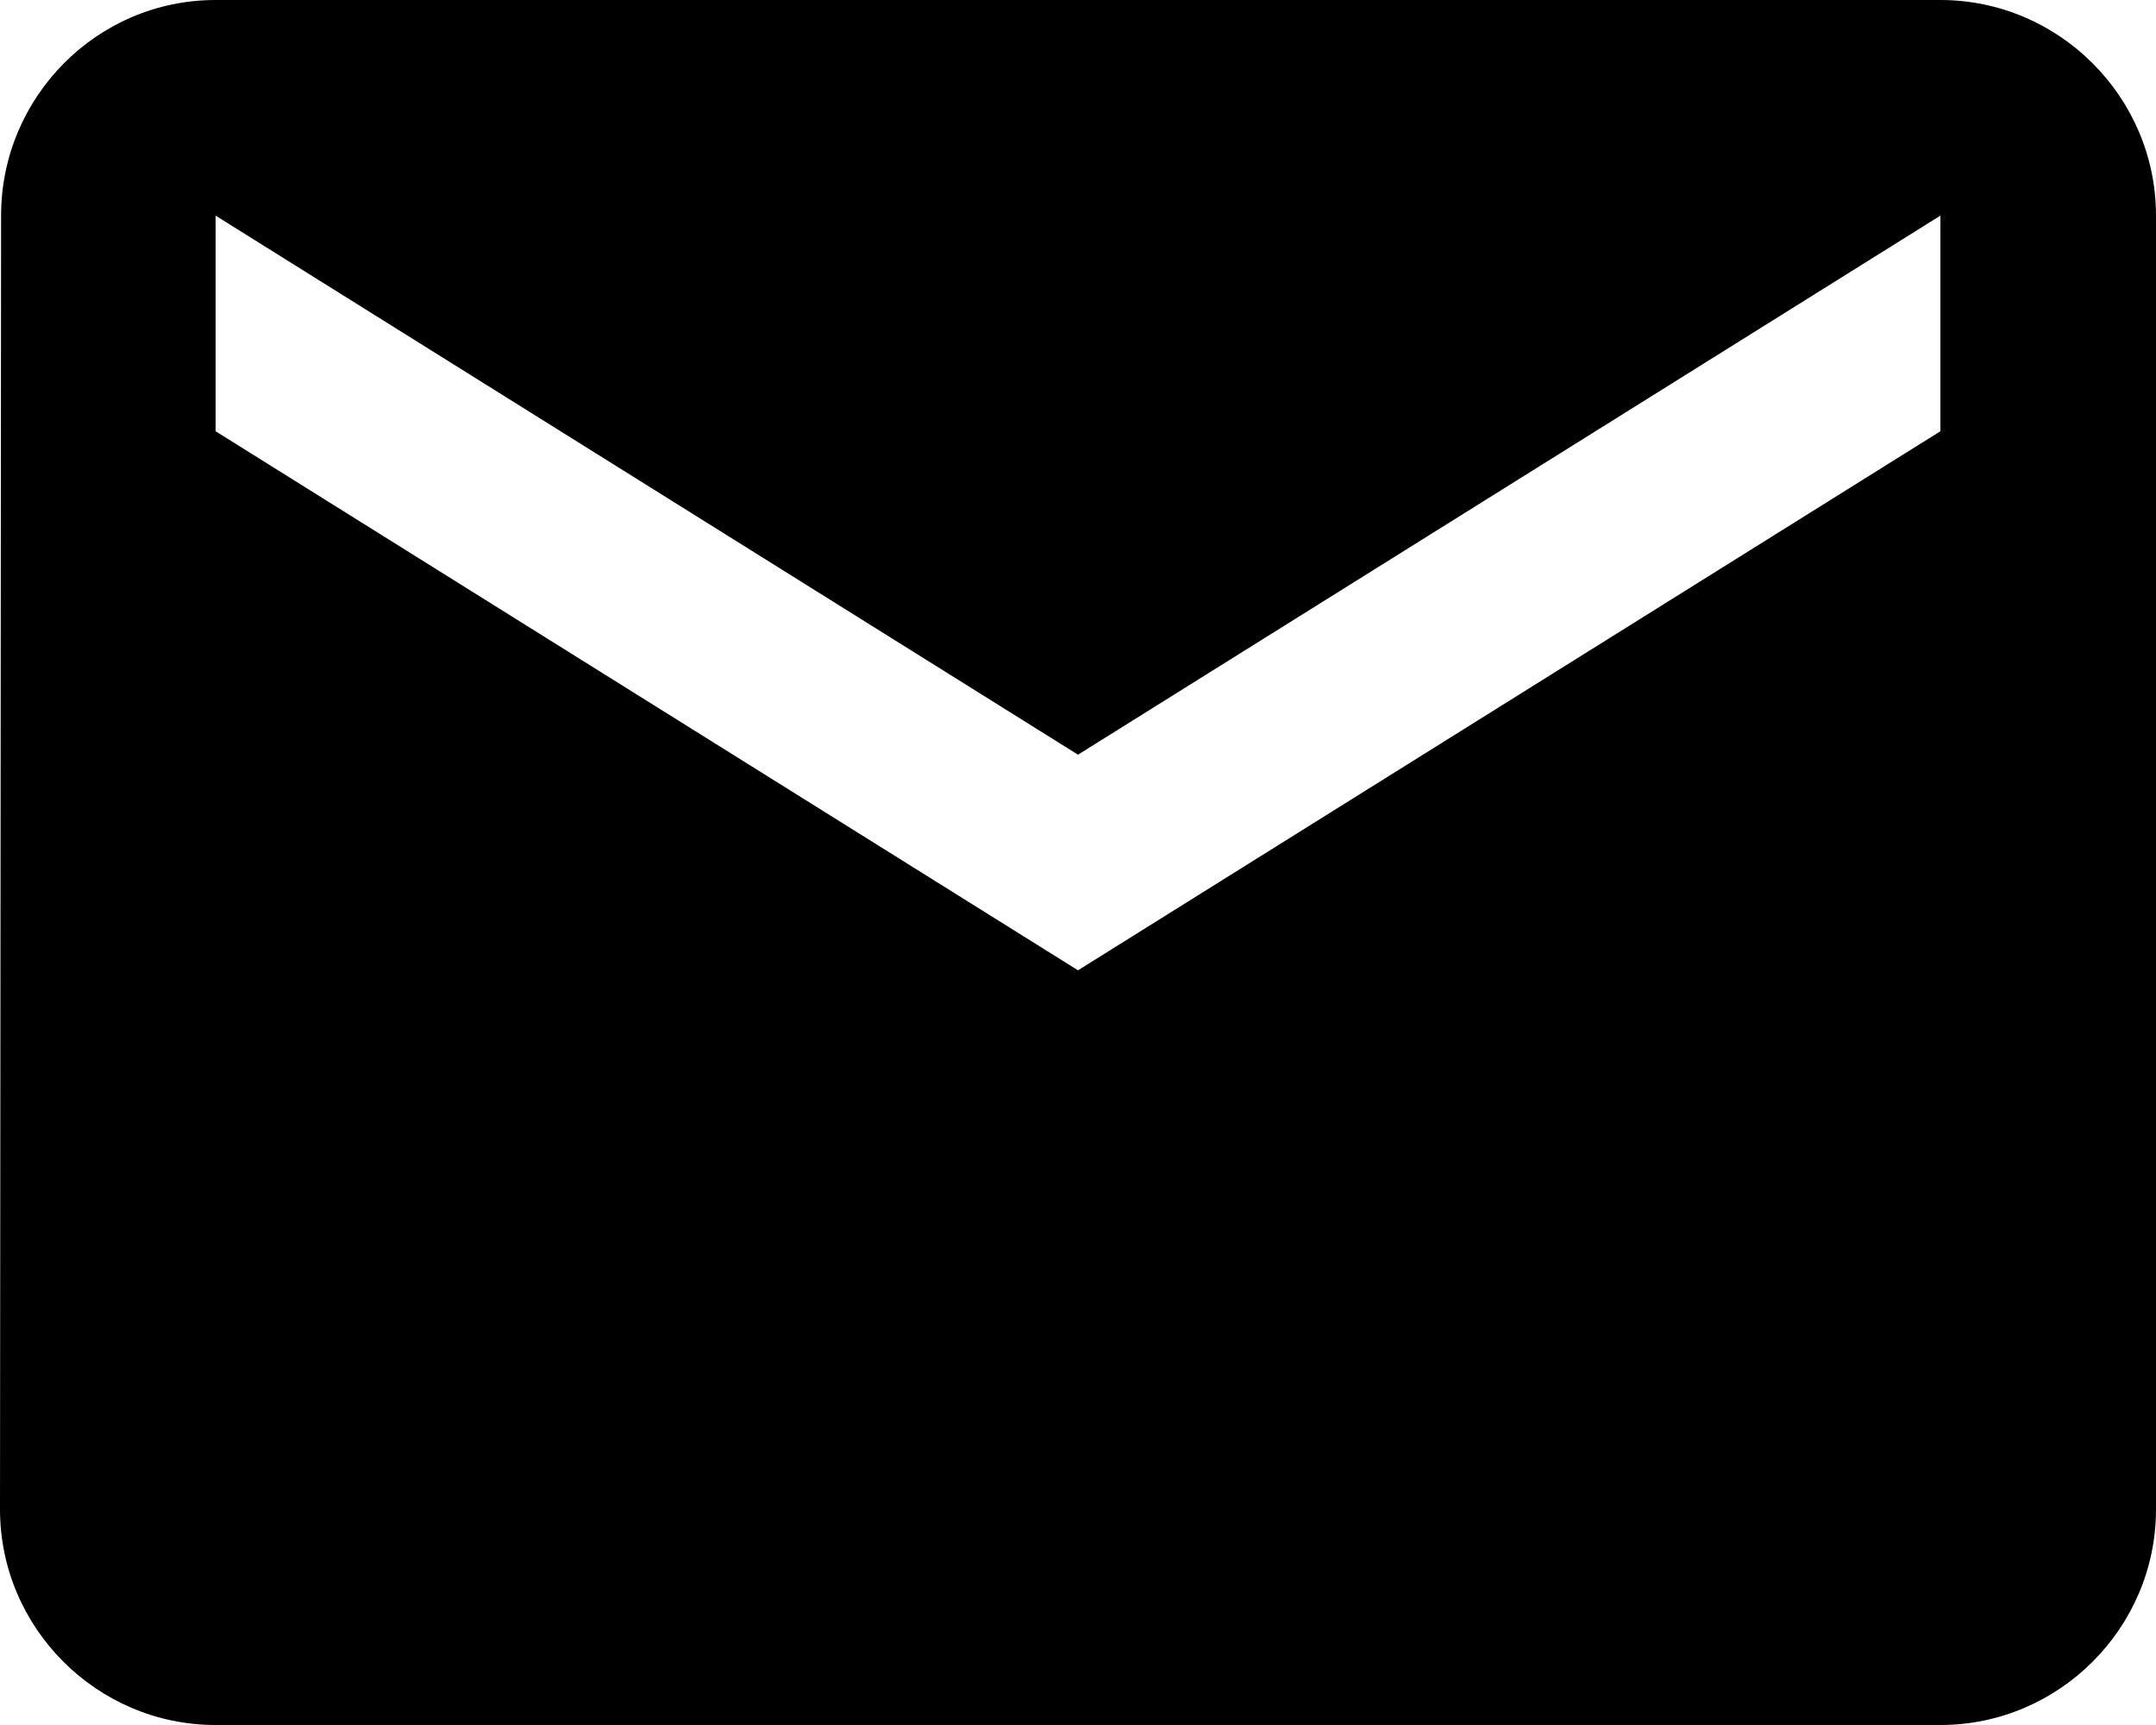
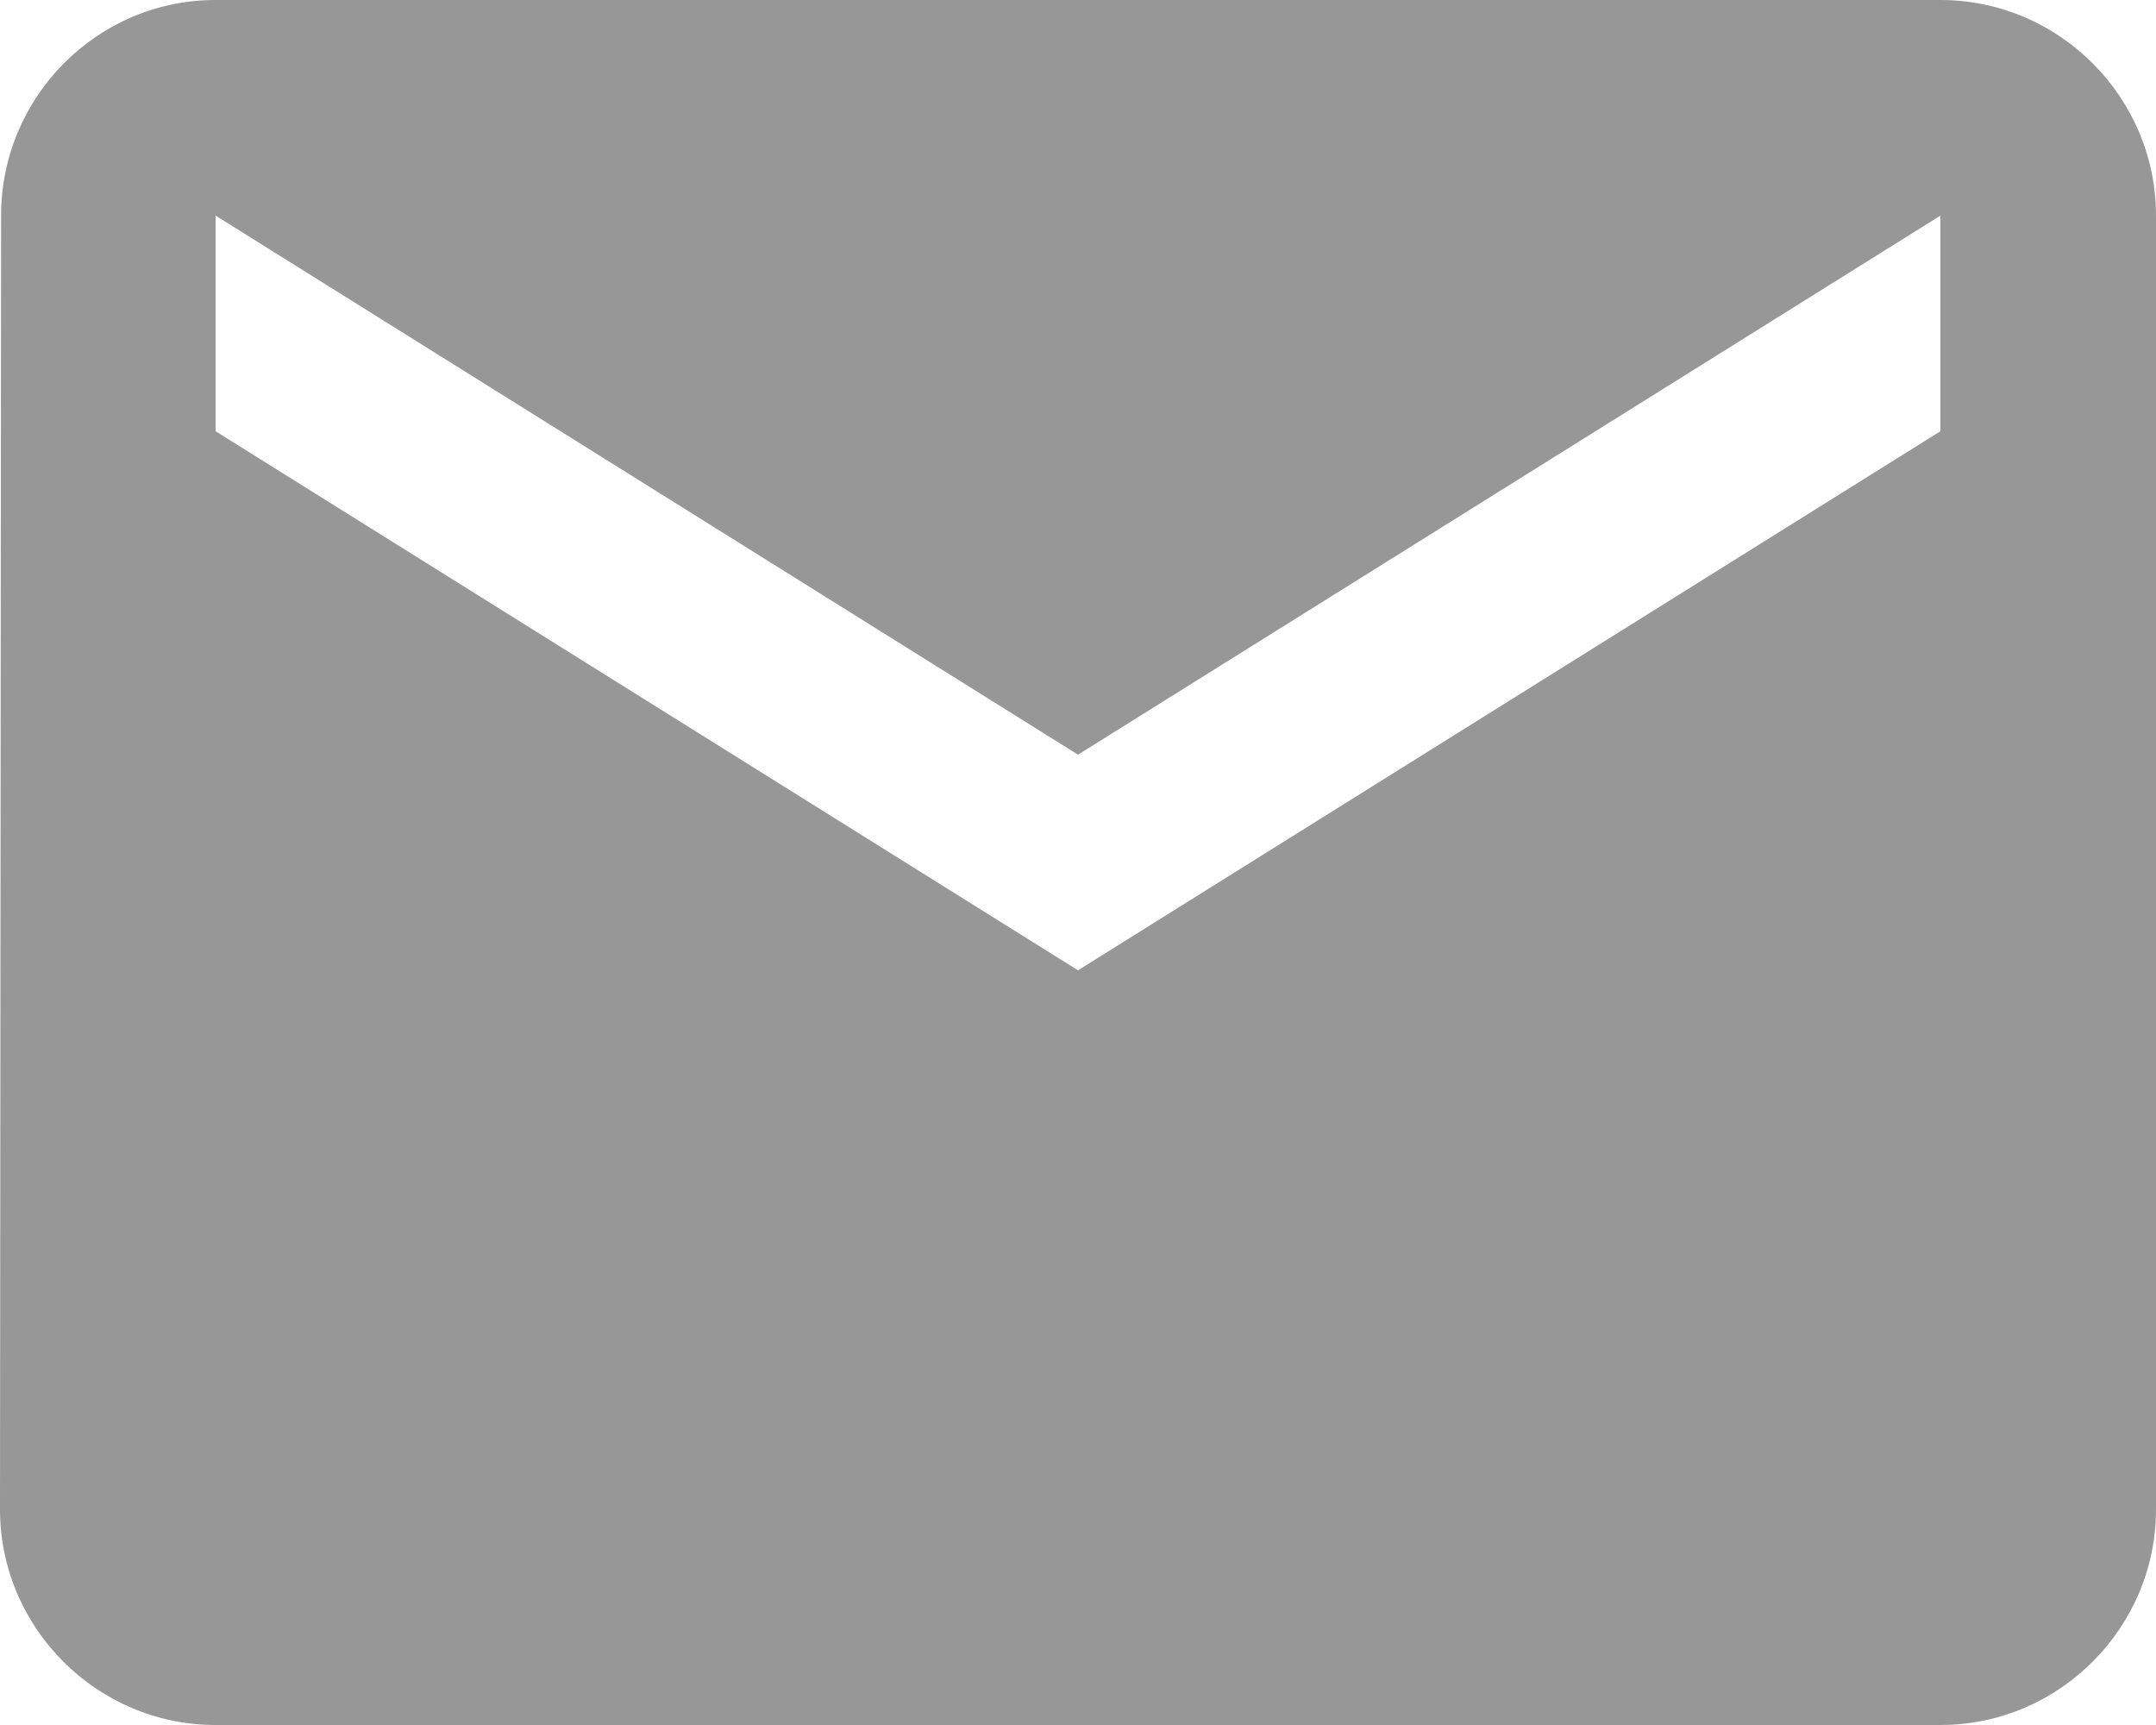
<svg xmlns="http://www.w3.org/2000/svg" width="20px" height="16px" viewBox="0 0 20 16" version="1.1">
  <defs />
  <g id="LandingPage" stroke="none" stroke-width="1" fill="none" fill-rule="evenodd" transform="translate(-183, -238)">
    <g id="LANDING---HEADER">
      <g id="Heading" transform="translate(102, 104)">
        <g id="E-MAIL---CLICK" transform="translate(67, 116)">
          <g id="ic_email_black_24px" transform="translate(12, 14)">
-             <path d="M20,4 L4,4 C2.9,4 2.01,4.9 2.01,6 L2,18 C2,19.1 2.9,20 4,20 L20,20 C21.1,20 22,19.1 22,18 L22,6 C22,4.9 21.1,4 20,4 Z M20,8 L12,13 L4,8 L4,6 L12,11 L20,6 L20,8 Z" id="Shape" fill="#000000" fill-rule="nonzero" />
+             <path d="M20,4 L4,4 C2.9,4 2.01,4.9 2.01,6 L2,18 C2,19.1 2.9,20 4,20 L20,20 C21.1,20 22,19.1 22,18 L22,6 C22,4.9 21.1,4 20,4 Z M20,8 L12,13 L4,8 L4,6 L12,11 L20,6 L20,8 Z" id="Shape" fill="#979797" fill-rule="nonzero" />
            <polygon id="Shape" points="0 0 24 0 24 24 0 24" />
          </g>
        </g>
      </g>
    </g>
  </g>
</svg>
